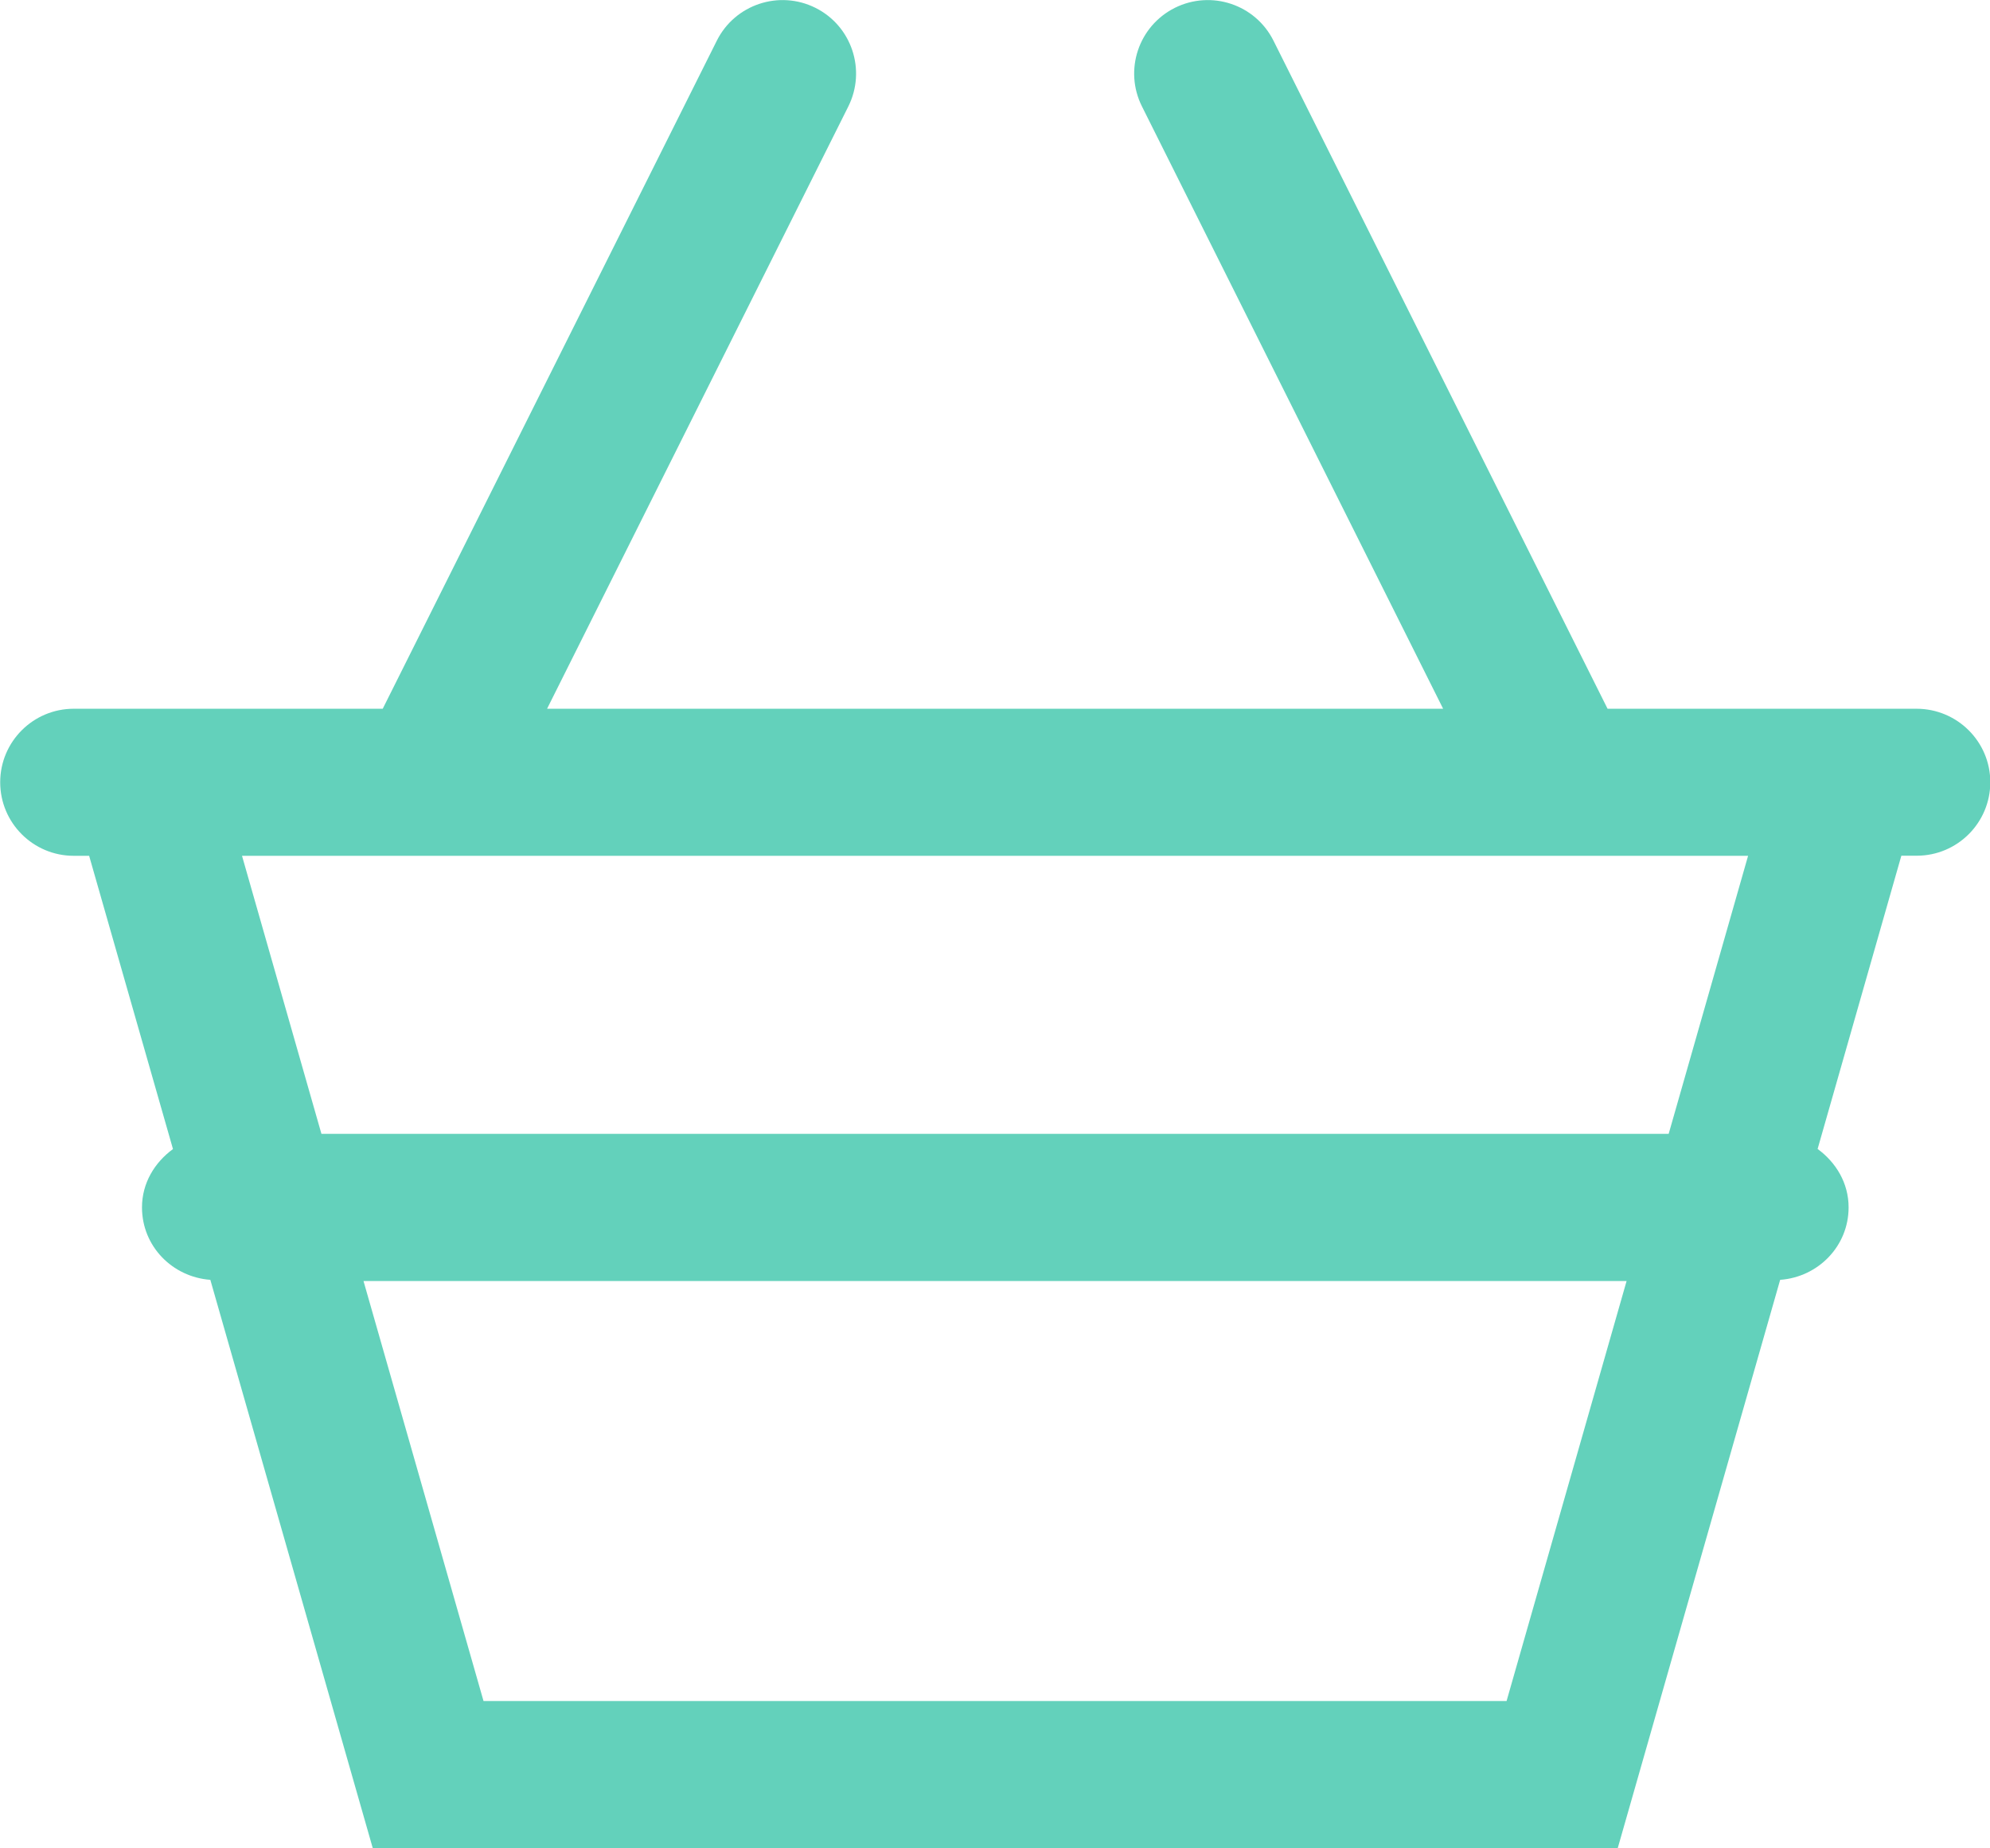
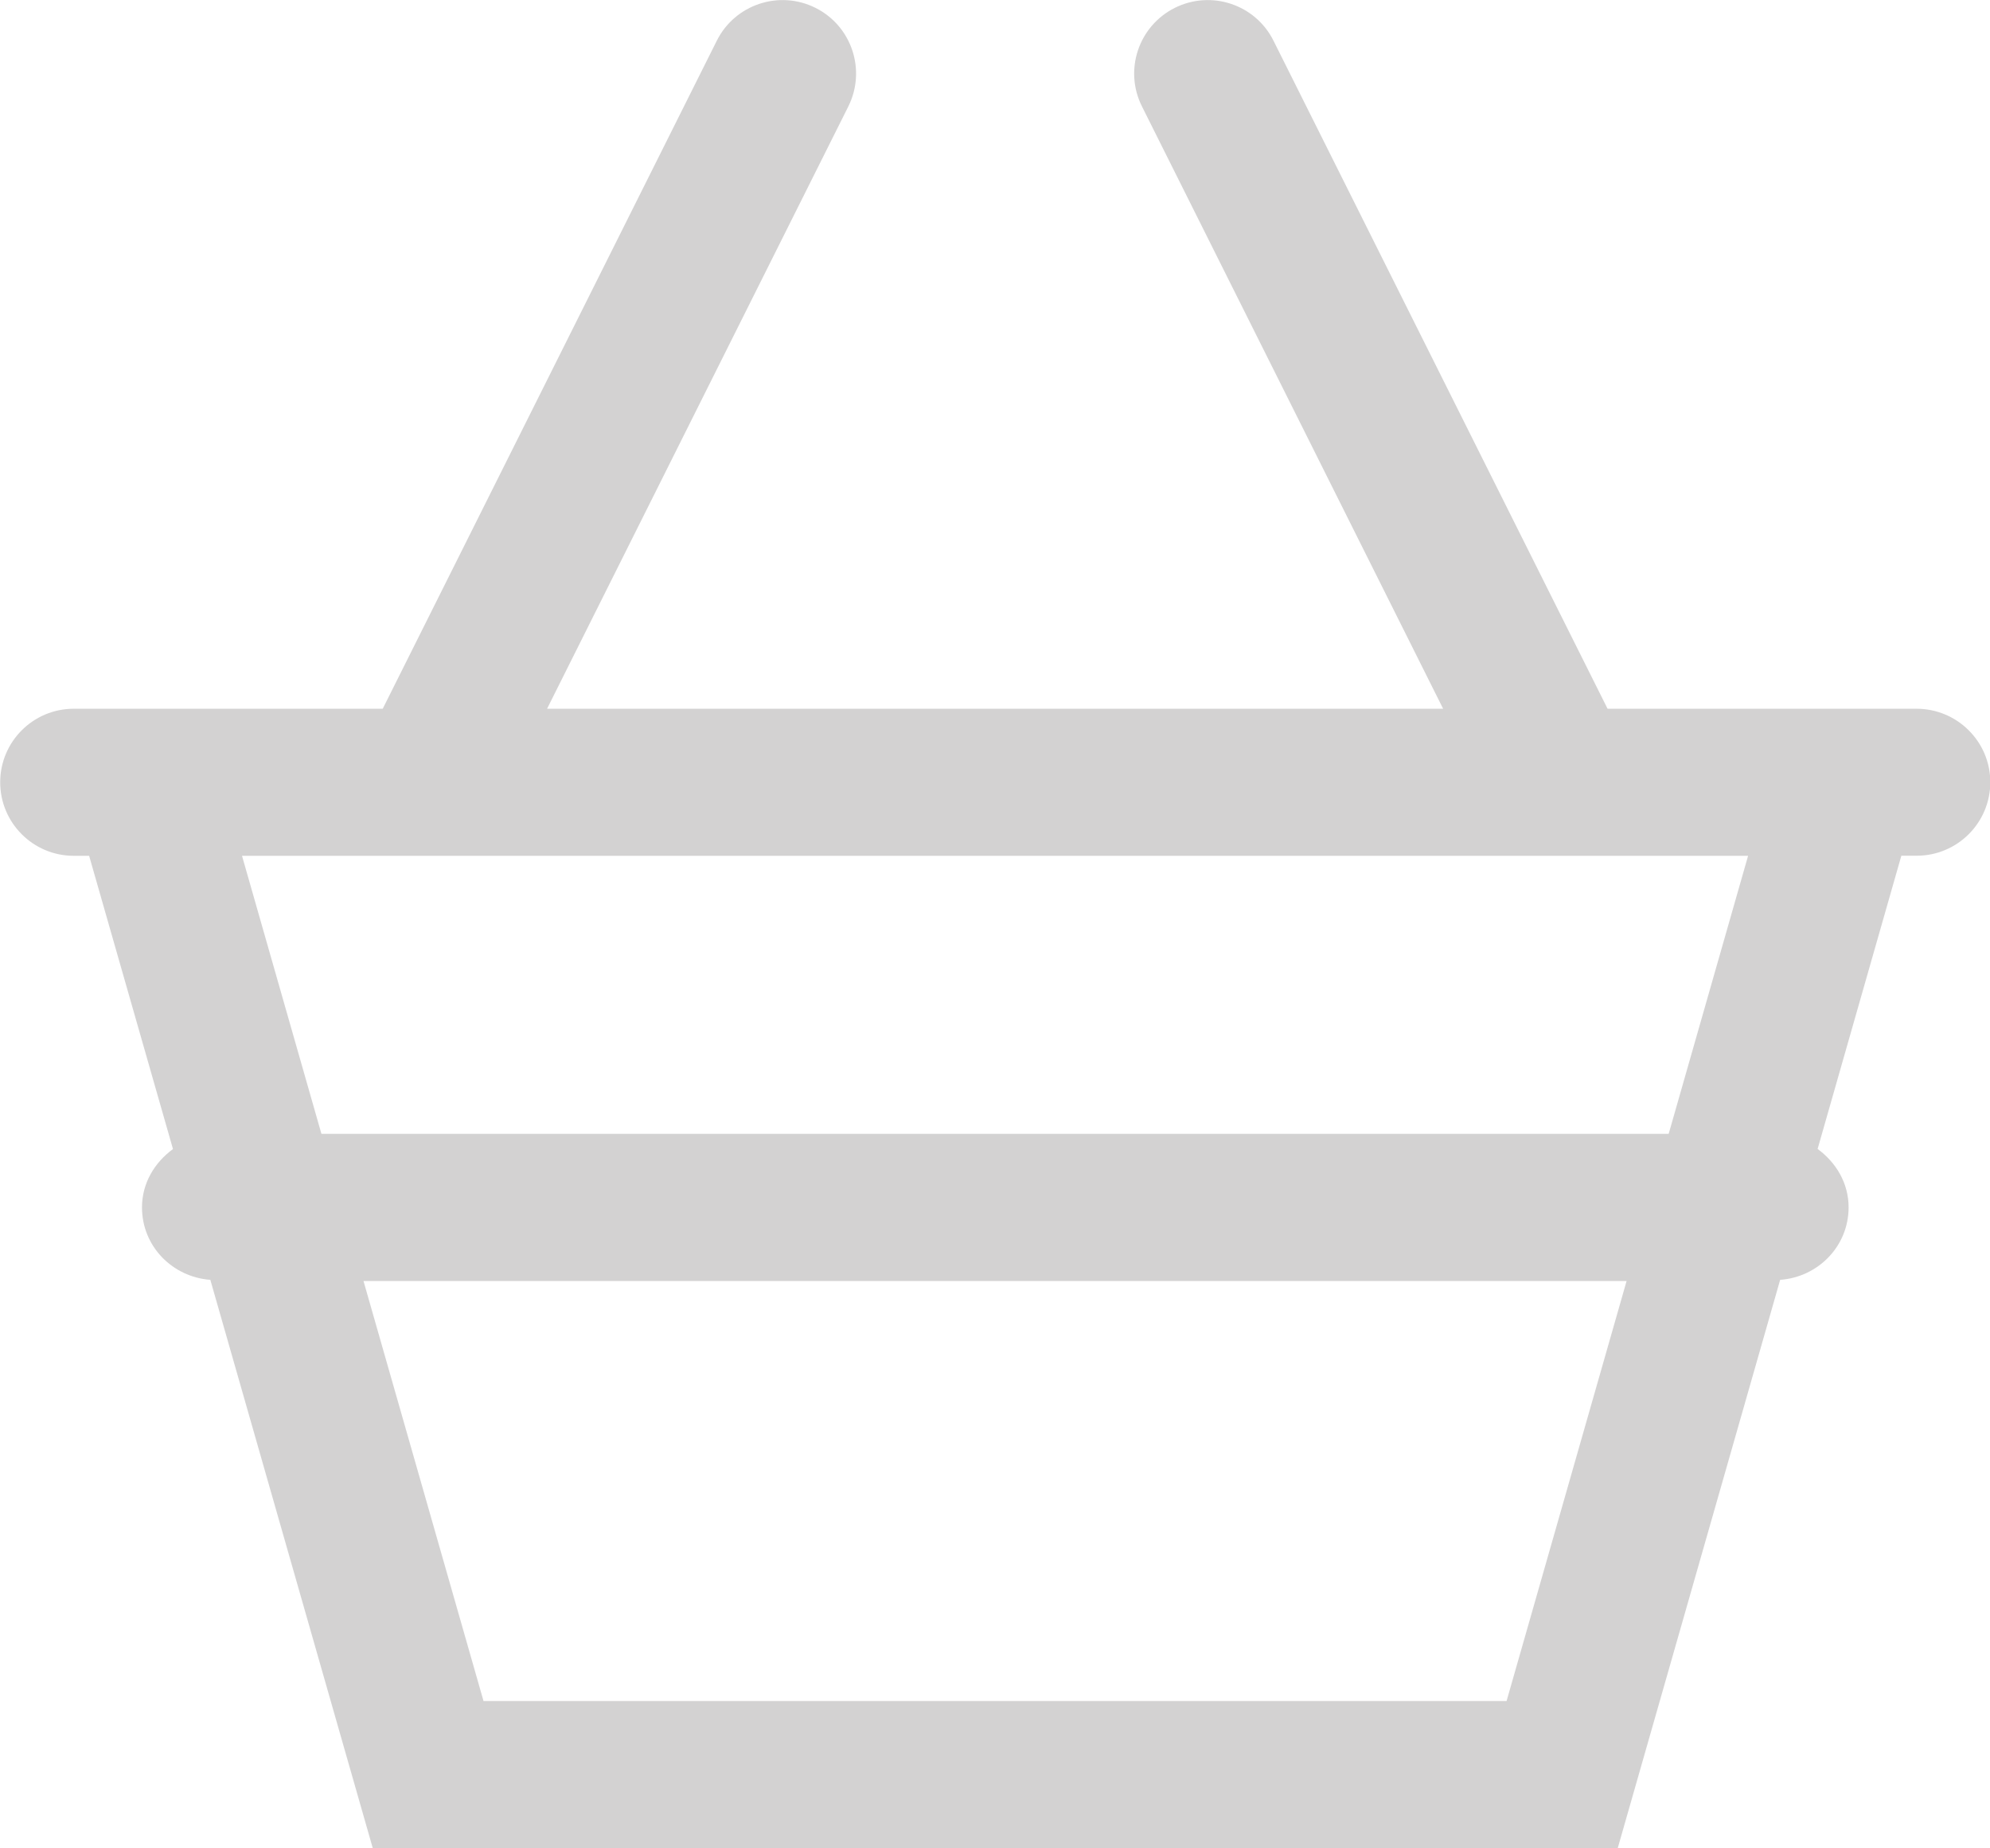
<svg xmlns="http://www.w3.org/2000/svg" version="1.1" id="Layer_1" x="0px" y="0px" width="20.294px" height="18.849px" viewBox="264.205 370.961 20.294 18.849" enable-background="new 264.205 370.961 20.294 18.849" xml:space="preserve">
-   <path fill="#63d1bb" d="M283.75,378.19h-3.151l-3.407-6.814c-0.185-0.37-0.634-0.52-1.006-0.335  c-0.371,0.186-0.521,0.636-0.335,1.006l3.071,6.143h-9.138l3.072-6.143c0.185-0.371,0.035-0.821-0.335-1.006  c-0.37-0.185-0.821-0.035-1.006,0.335l-3.407,6.814h-3.151c-0.414,0-0.75,0.336-0.75,0.75s0.336,0.75,0.75,0.75h0.157l0.855,2.991  c-0.187,0.137-0.316,0.347-0.316,0.595c0,0.396,0.309,0.71,0.697,0.739l1.656,5.795h12.697l1.656-5.795  c0.388-0.028,0.698-0.344,0.698-0.739c0-0.249-0.129-0.459-0.316-0.596l0.854-2.991h0.157c0.414,0,0.75-0.336,0.75-0.75  S284.164,378.19,283.75,378.19z M279.569,388.311h-10.433l-1.224-4.284h12.881L279.569,388.311z M281.222,382.526h-13.739  l-0.81-2.836h15.359L281.222,382.526z" />
+   <path fill="#d3d2d2" d="M283.75,378.19h-3.151l-3.407-6.814c-0.185-0.37-0.634-0.52-1.006-0.335  c-0.371,0.186-0.521,0.636-0.335,1.006l3.071,6.143h-9.138l3.072-6.143c0.185-0.371,0.035-0.821-0.335-1.006  c-0.37-0.185-0.821-0.035-1.006,0.335l-3.407,6.814h-3.151c-0.414,0-0.75,0.336-0.75,0.75s0.336,0.75,0.75,0.75h0.157l0.855,2.991  c-0.187,0.137-0.316,0.347-0.316,0.595c0,0.396,0.309,0.71,0.697,0.739l1.656,5.795h12.697l1.656-5.795  c0.388-0.028,0.698-0.344,0.698-0.739c0-0.249-0.129-0.459-0.316-0.596l0.854-2.991h0.157c0.414,0,0.75-0.336,0.75-0.75  S284.164,378.19,283.75,378.19z M279.569,388.311h-10.433l-1.224-4.284h12.881L279.569,388.311z M281.222,382.526h-13.739  l-0.81-2.836h15.359L281.222,382.526z" />
</svg>
